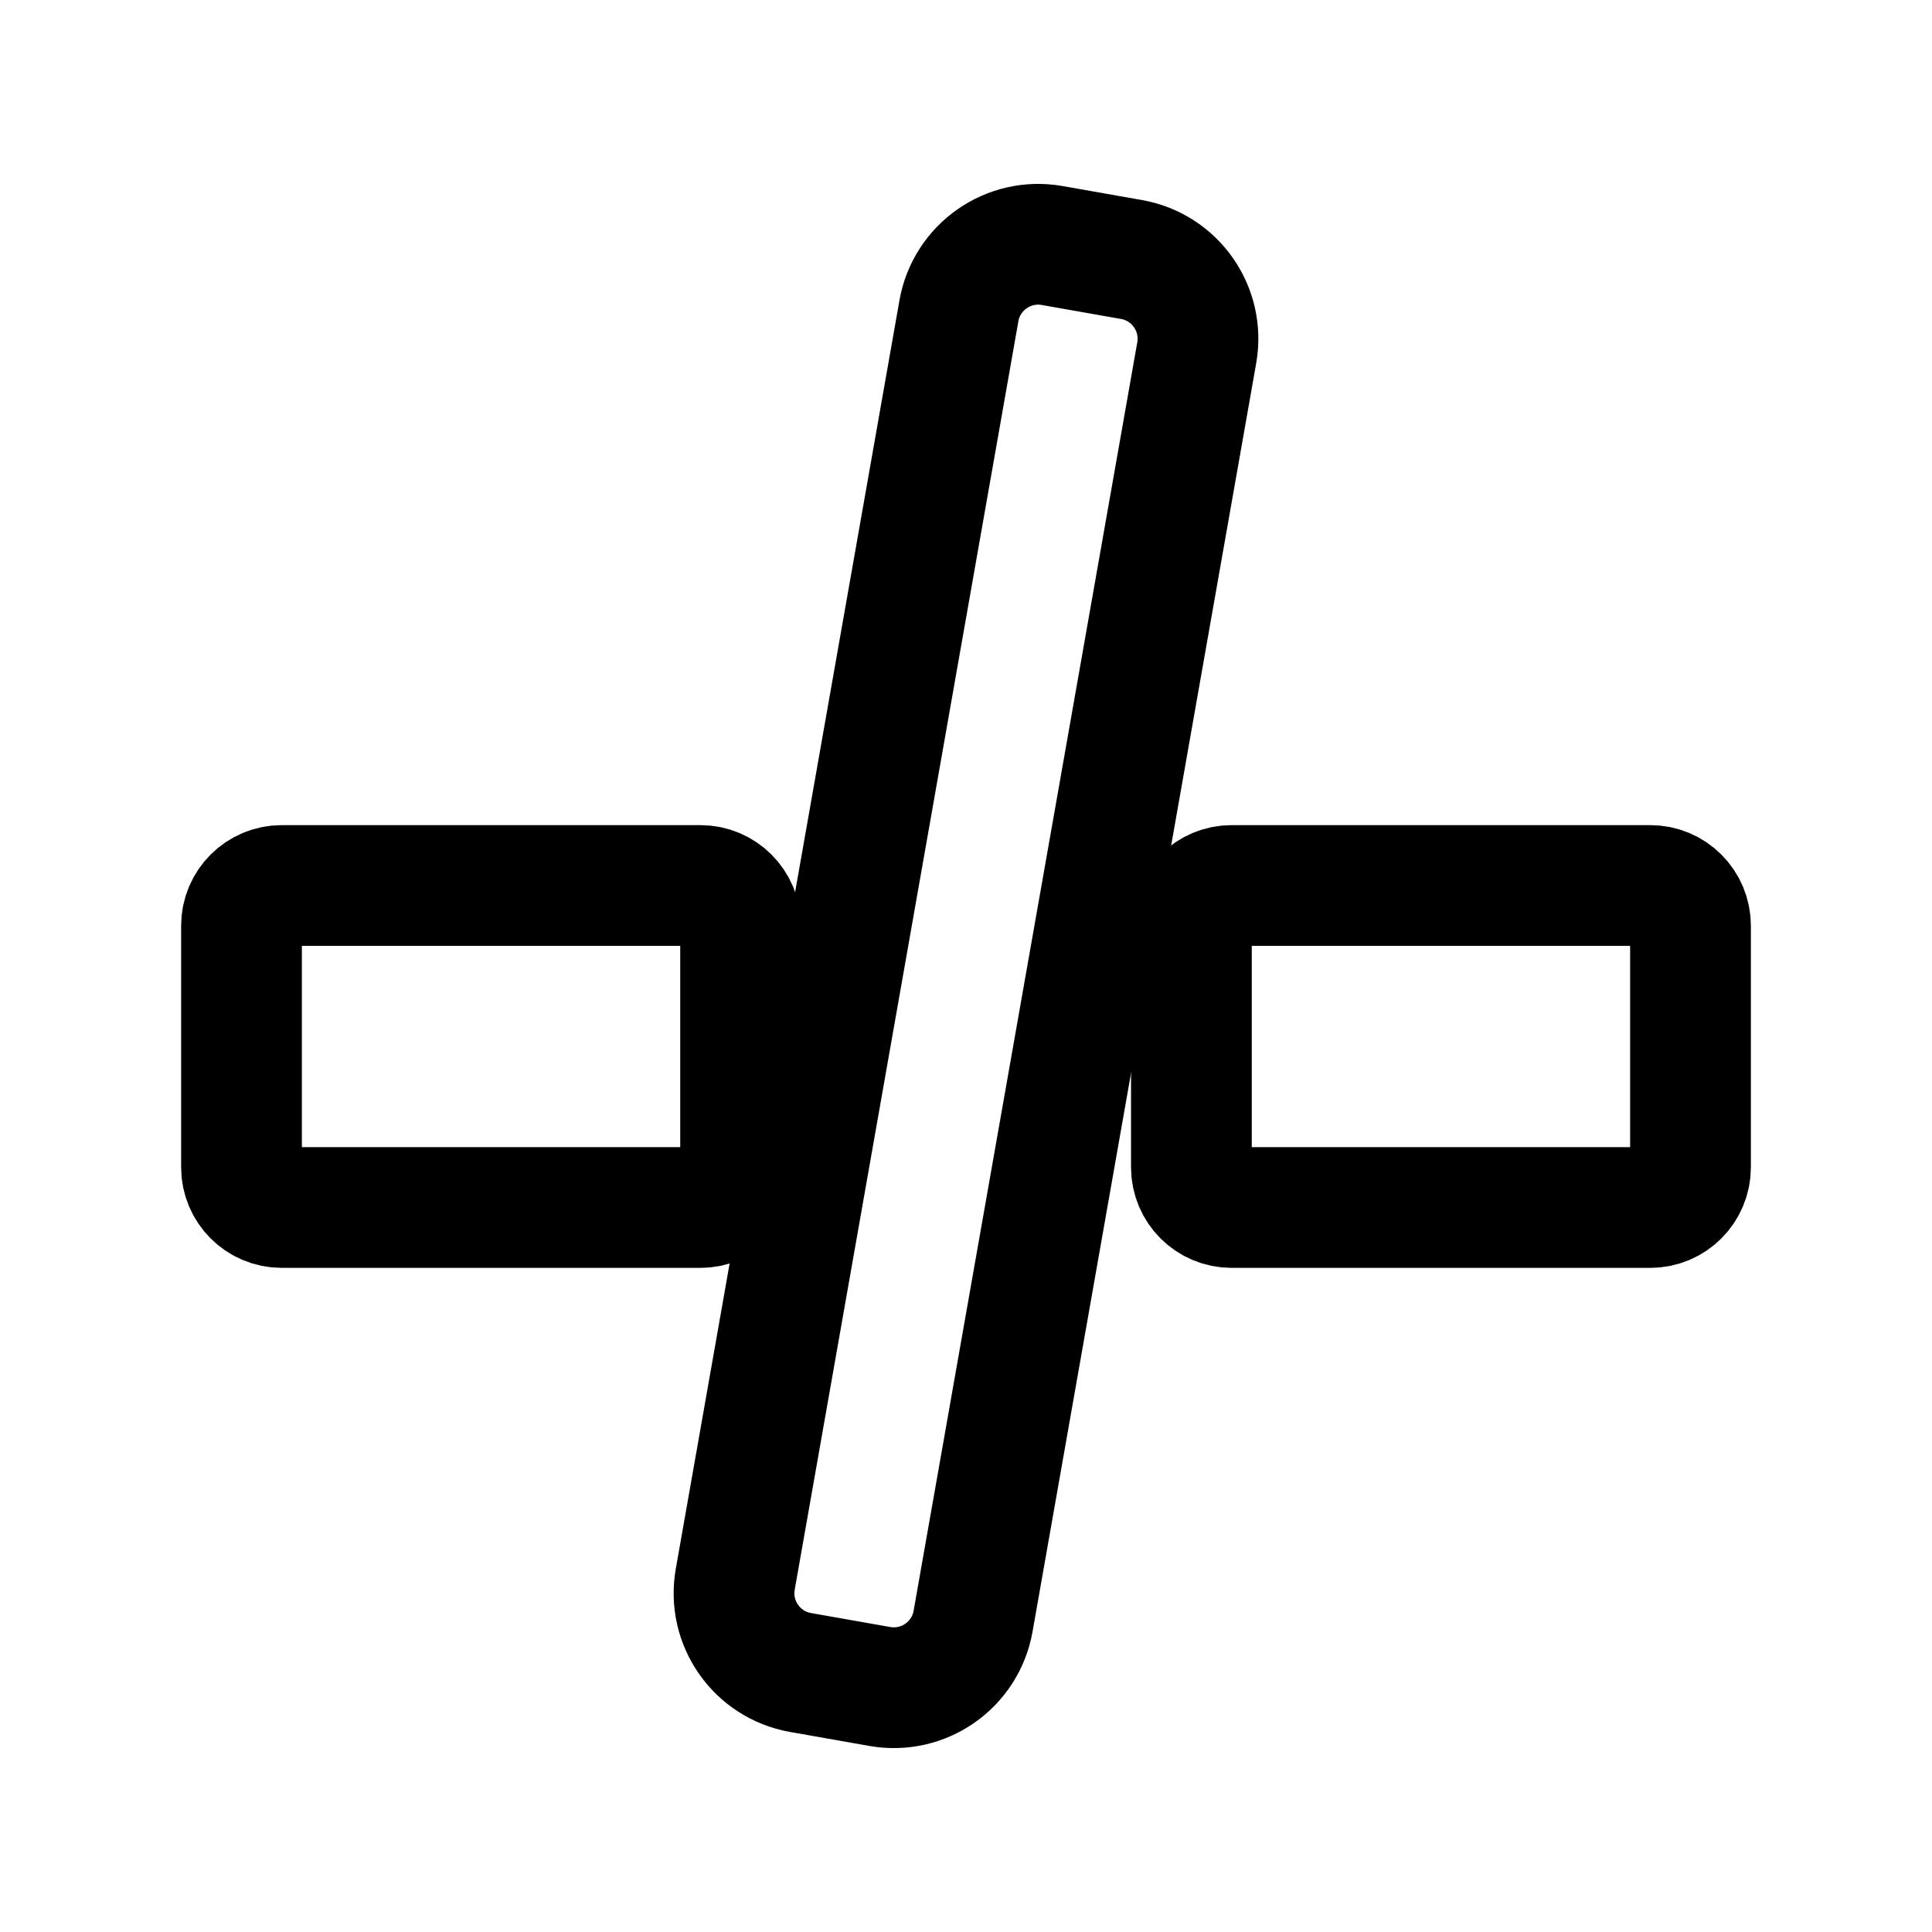
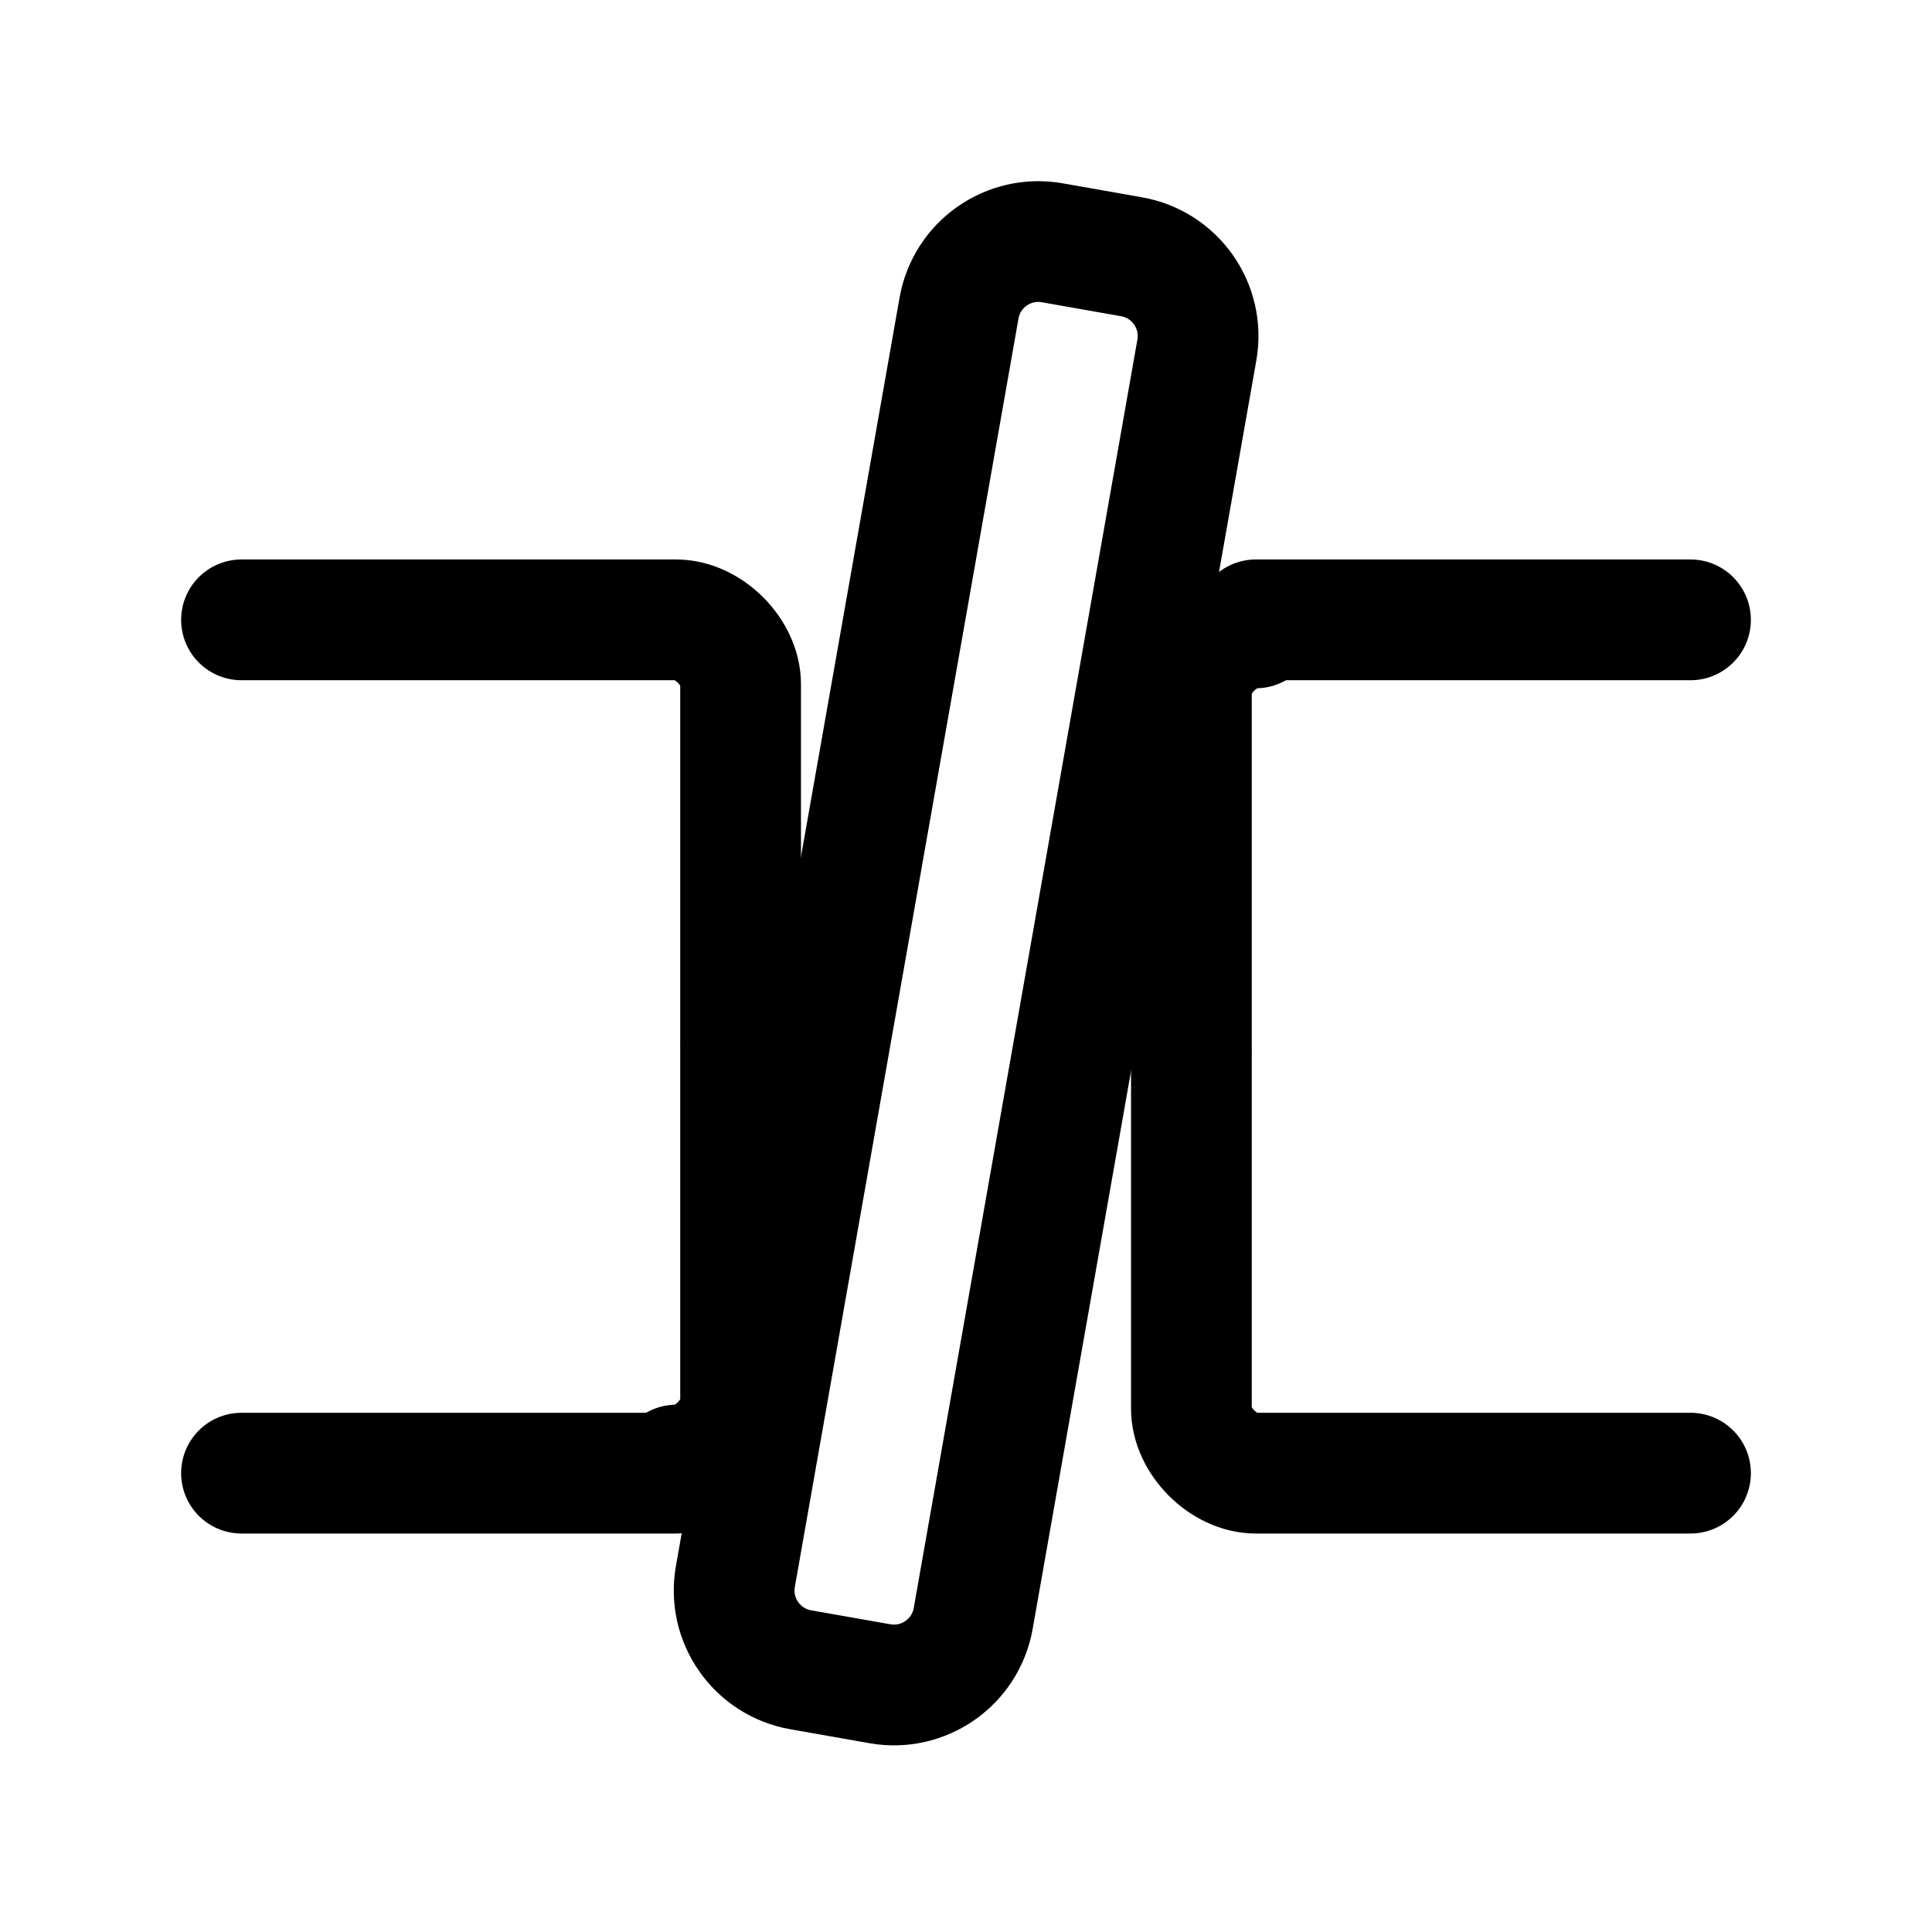
<svg xmlns="http://www.w3.org/2000/svg" viewBox="0 0 24 24" fill="none" stroke="currentColor" stroke-width="1.5" stroke-linecap="round" stroke-linejoin="round">
-   <rect x="3" y="11" width="6.2" height="4" rx="0.5" />
-   <rect x="14.8" y="11" width="6.2" height="4" rx="0.5" />
-   <rect class="faint" x="10.5" y="3" width="3" height="18" rx="1" transform="rotate(10 12 12)" />
+   <path class="faint" d="M8.4,18.3H3" />
+   <path class="" d="M9.2,13v4.4c0,.4-.4.8-.8.8" />
+   <path class="faint" d="M3,7.7h5.4c.4,0,.8.4.8.8v4.4" />
+   <path class="faint" d="M15.6,7.7h5.4" />
+   <path class="" d="M14.8,13v-4.4c0-.4.4-.8.8-.8" />
+   <path class="faint" d="M21,18.3h-5.4c-.4,0-.8-.4-.8-.8v-4.4" />
+   <rect class="faint" x="3" y="10.5" width="18" height="3" rx="1" ry="1" transform="translate(-1.9 21.7) rotate(-80)" />
</svg>
